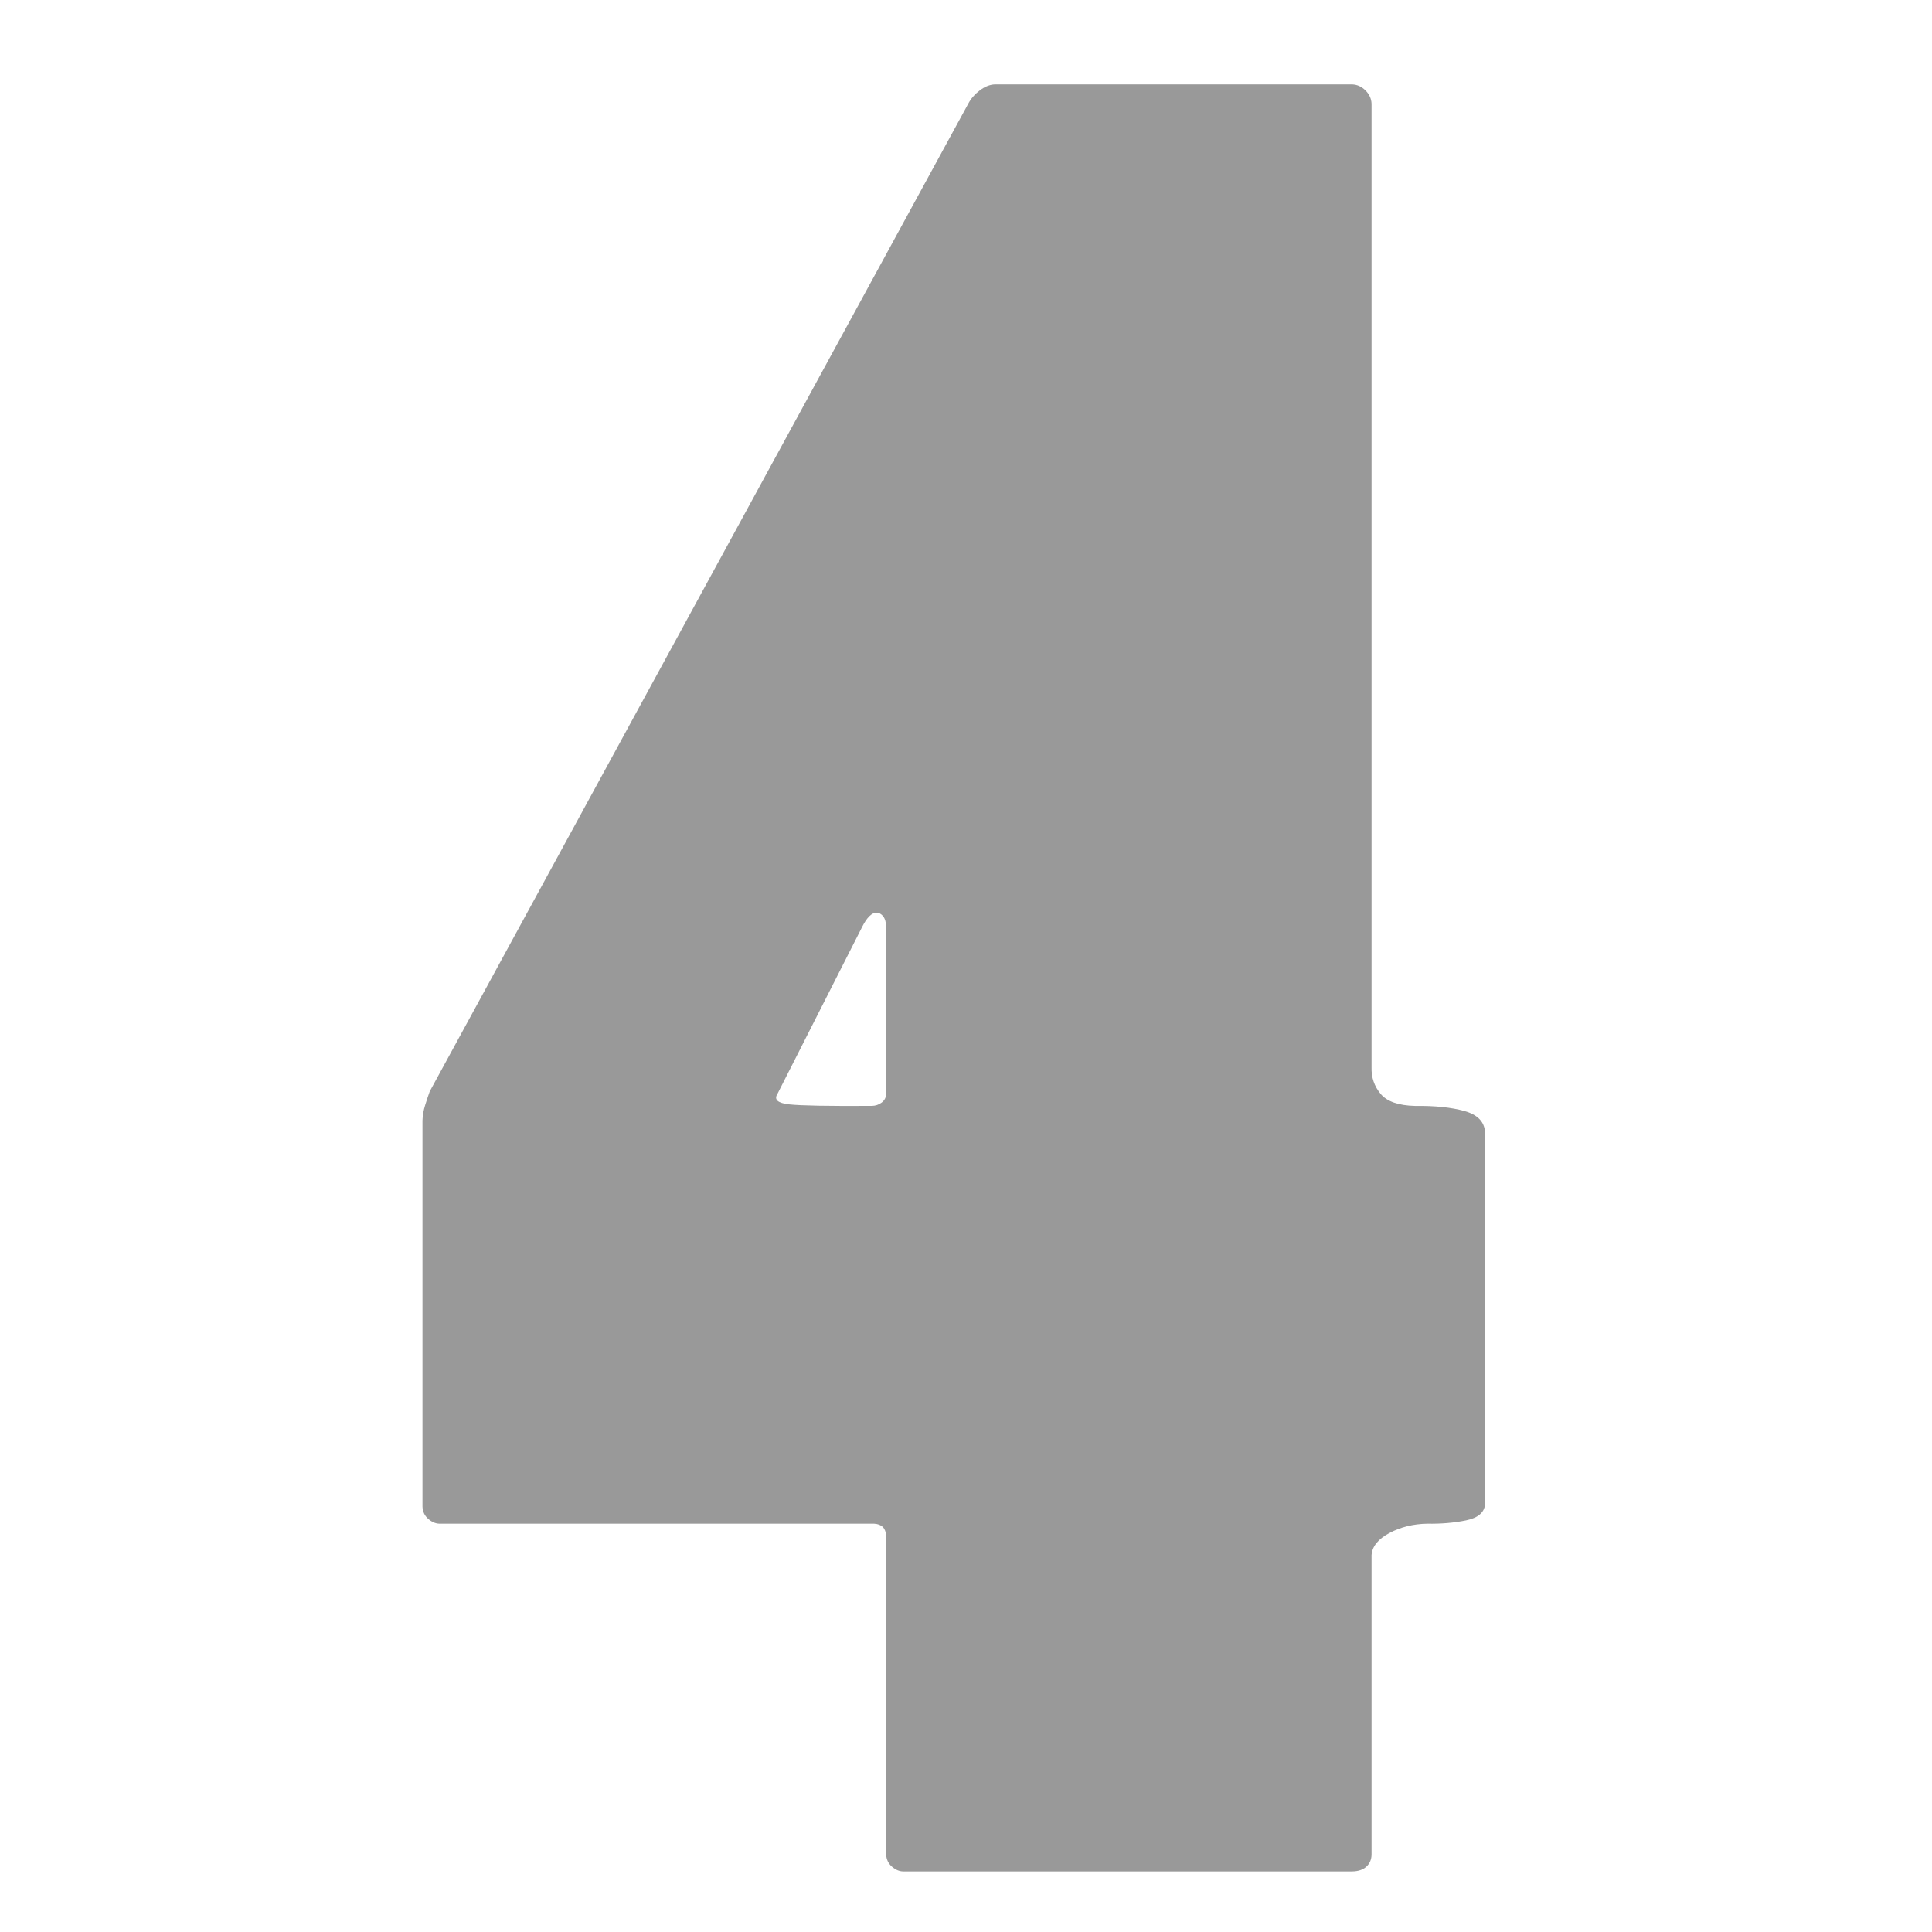
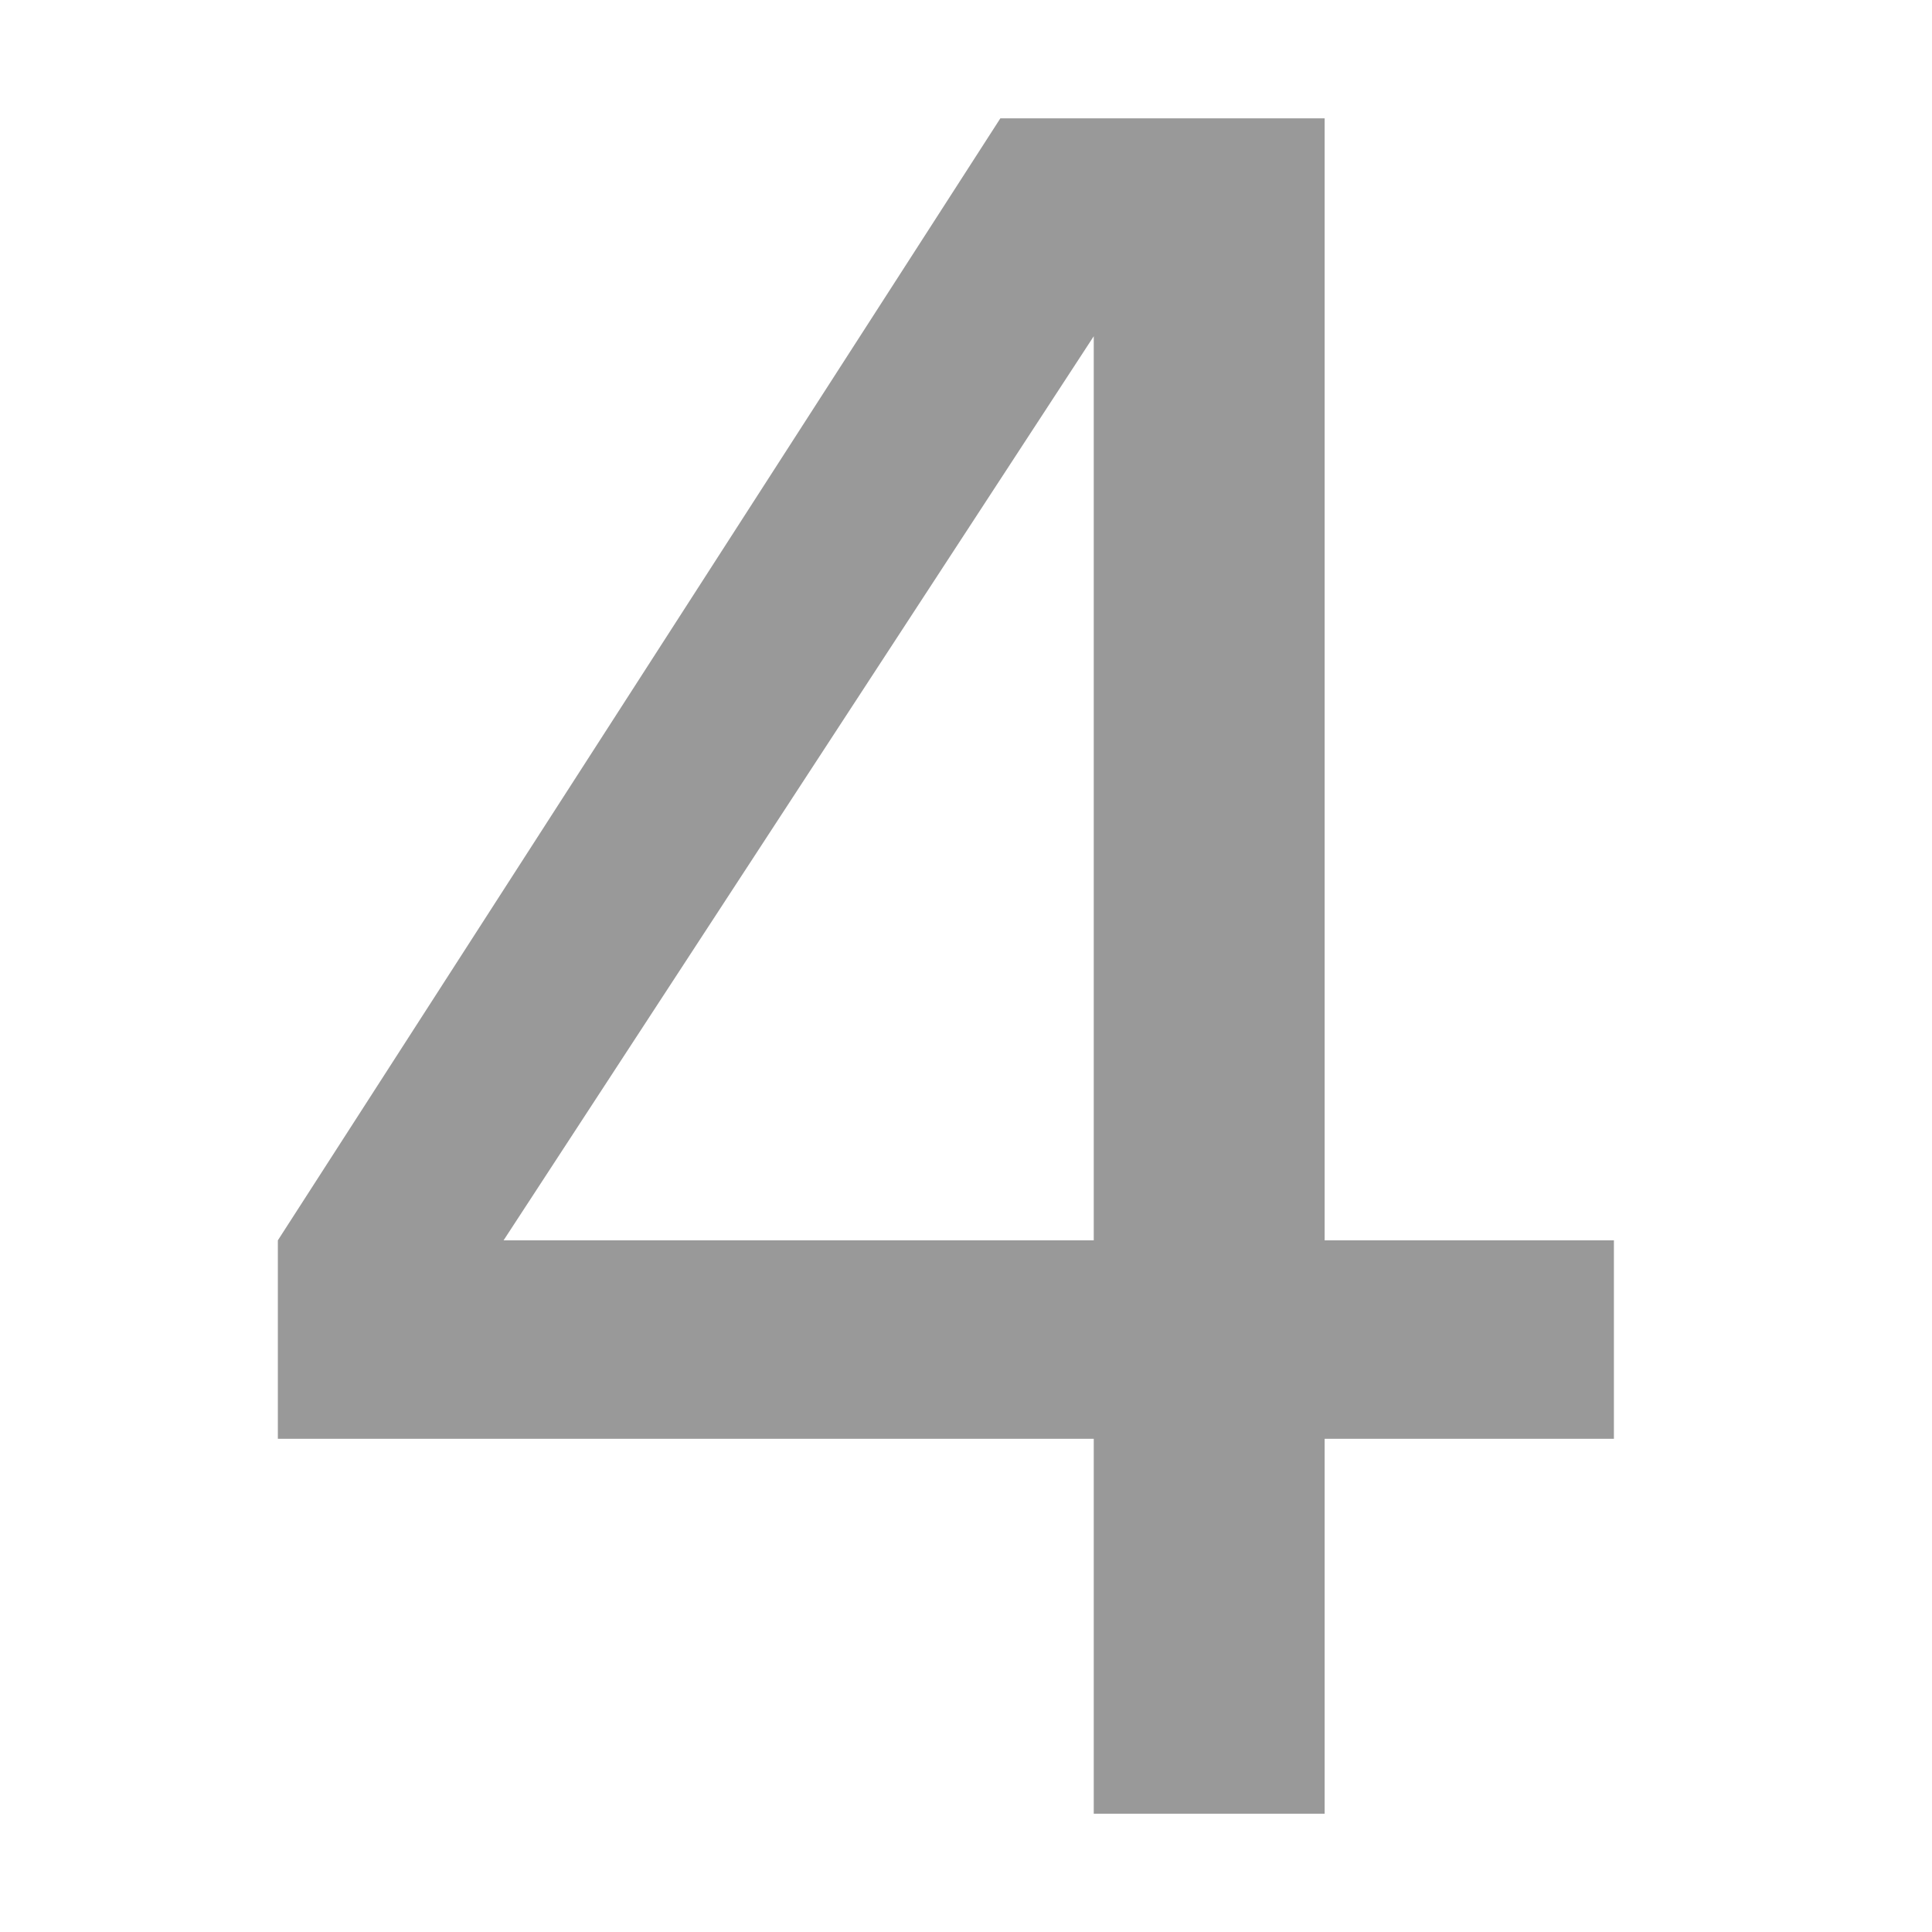
<svg xmlns="http://www.w3.org/2000/svg" id="svg2" xml:space="preserve" viewBox="0 0 67.704 61.238" version="1.1" width="16" height="16">
  <defs id="defs33">
    
  
      
      
      
      
      
      
      
      
      
      
      
      
      
      
      
      
      
      
      
      
      
      
      
      
    </defs>
-   <g style="font-size:33.852px;font-style:normal;font-variant:normal;font-weight:normal;font-stretch:normal;text-align:center;line-height:125%;letter-spacing:0px;word-spacing:0px;text-anchor:middle;fill:#999999;fill-opacity:1;stroke:none;font-family:Consolas;-inkscape-font-specification:Consolas" id="text2993">
-     <path d="m 31.054,61.757 c 0.009,0.173 0.076,0.314 0.201,0.423 0.125,0.109 0.256,0.166 0.391,0.169 l 15.741,0 c 0.213,-0.004 0.379,-0.06 0.497,-0.169 0.118,-0.109 0.178,-0.25 0.18,-0.423 l 0,-10.494 c 0.023,-0.305 0.231,-0.562 0.624,-0.772 0.393,-0.21 0.834,-0.319 1.322,-0.328 0.492,0.009 0.947,-0.03 1.365,-0.116 0.418,-0.086 0.64,-0.273 0.666,-0.561 l 0,-13.033 c -0.018,-0.372 -0.257,-0.622 -0.719,-0.751 -0.462,-0.129 -1.04,-0.189 -1.735,-0.18 -0.582,-0.014 -0.984,-0.155 -1.206,-0.423 -0.222,-0.268 -0.328,-0.578 -0.317,-0.931 l 0,-33.767 c -0.007,-0.176 -0.078,-0.331 -0.212,-0.465 -0.134,-0.134 -0.289,-0.204 -0.465,-0.212 l -12.525,0 c -0.176,0.007 -0.353,0.078 -0.529,0.212 -0.176,0.134 -0.31,0.289 -0.402,0.465 L 15.059,35.014 c -0.048,0.132 -0.1,0.291 -0.159,0.476 -0.058,0.185 -0.09,0.365 -0.095,0.54 l 0,13.541 c 0.009,0.173 0.076,0.314 0.201,0.423 0.125,0.109 0.256,0.166 0.391,0.169 l 15.233,0 c 0.268,0.014 0.409,0.155 0.423,0.423 l 0,11.171 z m -0.846,-32.498 c 0.169,-0.338 0.338,-0.508 0.508,-0.508 0.088,3.4e-5 0.166,0.042 0.233,0.127 0.067,0.085 0.102,0.212 0.106,0.381 l 0,5.839 c -0.005,0.129 -0.058,0.231 -0.159,0.307 -0.101,0.076 -0.217,0.115 -0.349,0.116 -1.518,0.009 -2.481,-0.009 -2.888,-0.053 -0.407,-0.044 -0.545,-0.167 -0.413,-0.37 l 2.962,-5.839 z" style="font-size:84.63px;font-weight:bold;fill:#999999;font-family:Poplar Std;-inkscape-font-specification:Poplar Std Bold" id="path2984" />
+   <g style="font-size:67.704px;font-style:normal;font-variant:normal;font-weight:normal;font-stretch:normal;text-align:center;line-height:125%;letter-spacing:0px;word-spacing:0px;text-anchor:middle;fill:#999999;fill-opacity:1;stroke:none;font-family:Consolas;-inkscape-font-specification:Consolas" id="text2983">
+     <path d="m 56.557,47.188 -10.137,0 0,13.137 -8.091,0 0,-13.137 -28.592,0 0,-6.955 25.319,-39.319 11.364,0 0,39.319 10.137,0 z M 38.329,8.55 17.647,40.233 l 20.682,0 z" style="font-size:93.093px;fill:#999999" id="path2993" />
  </g>
</svg>
